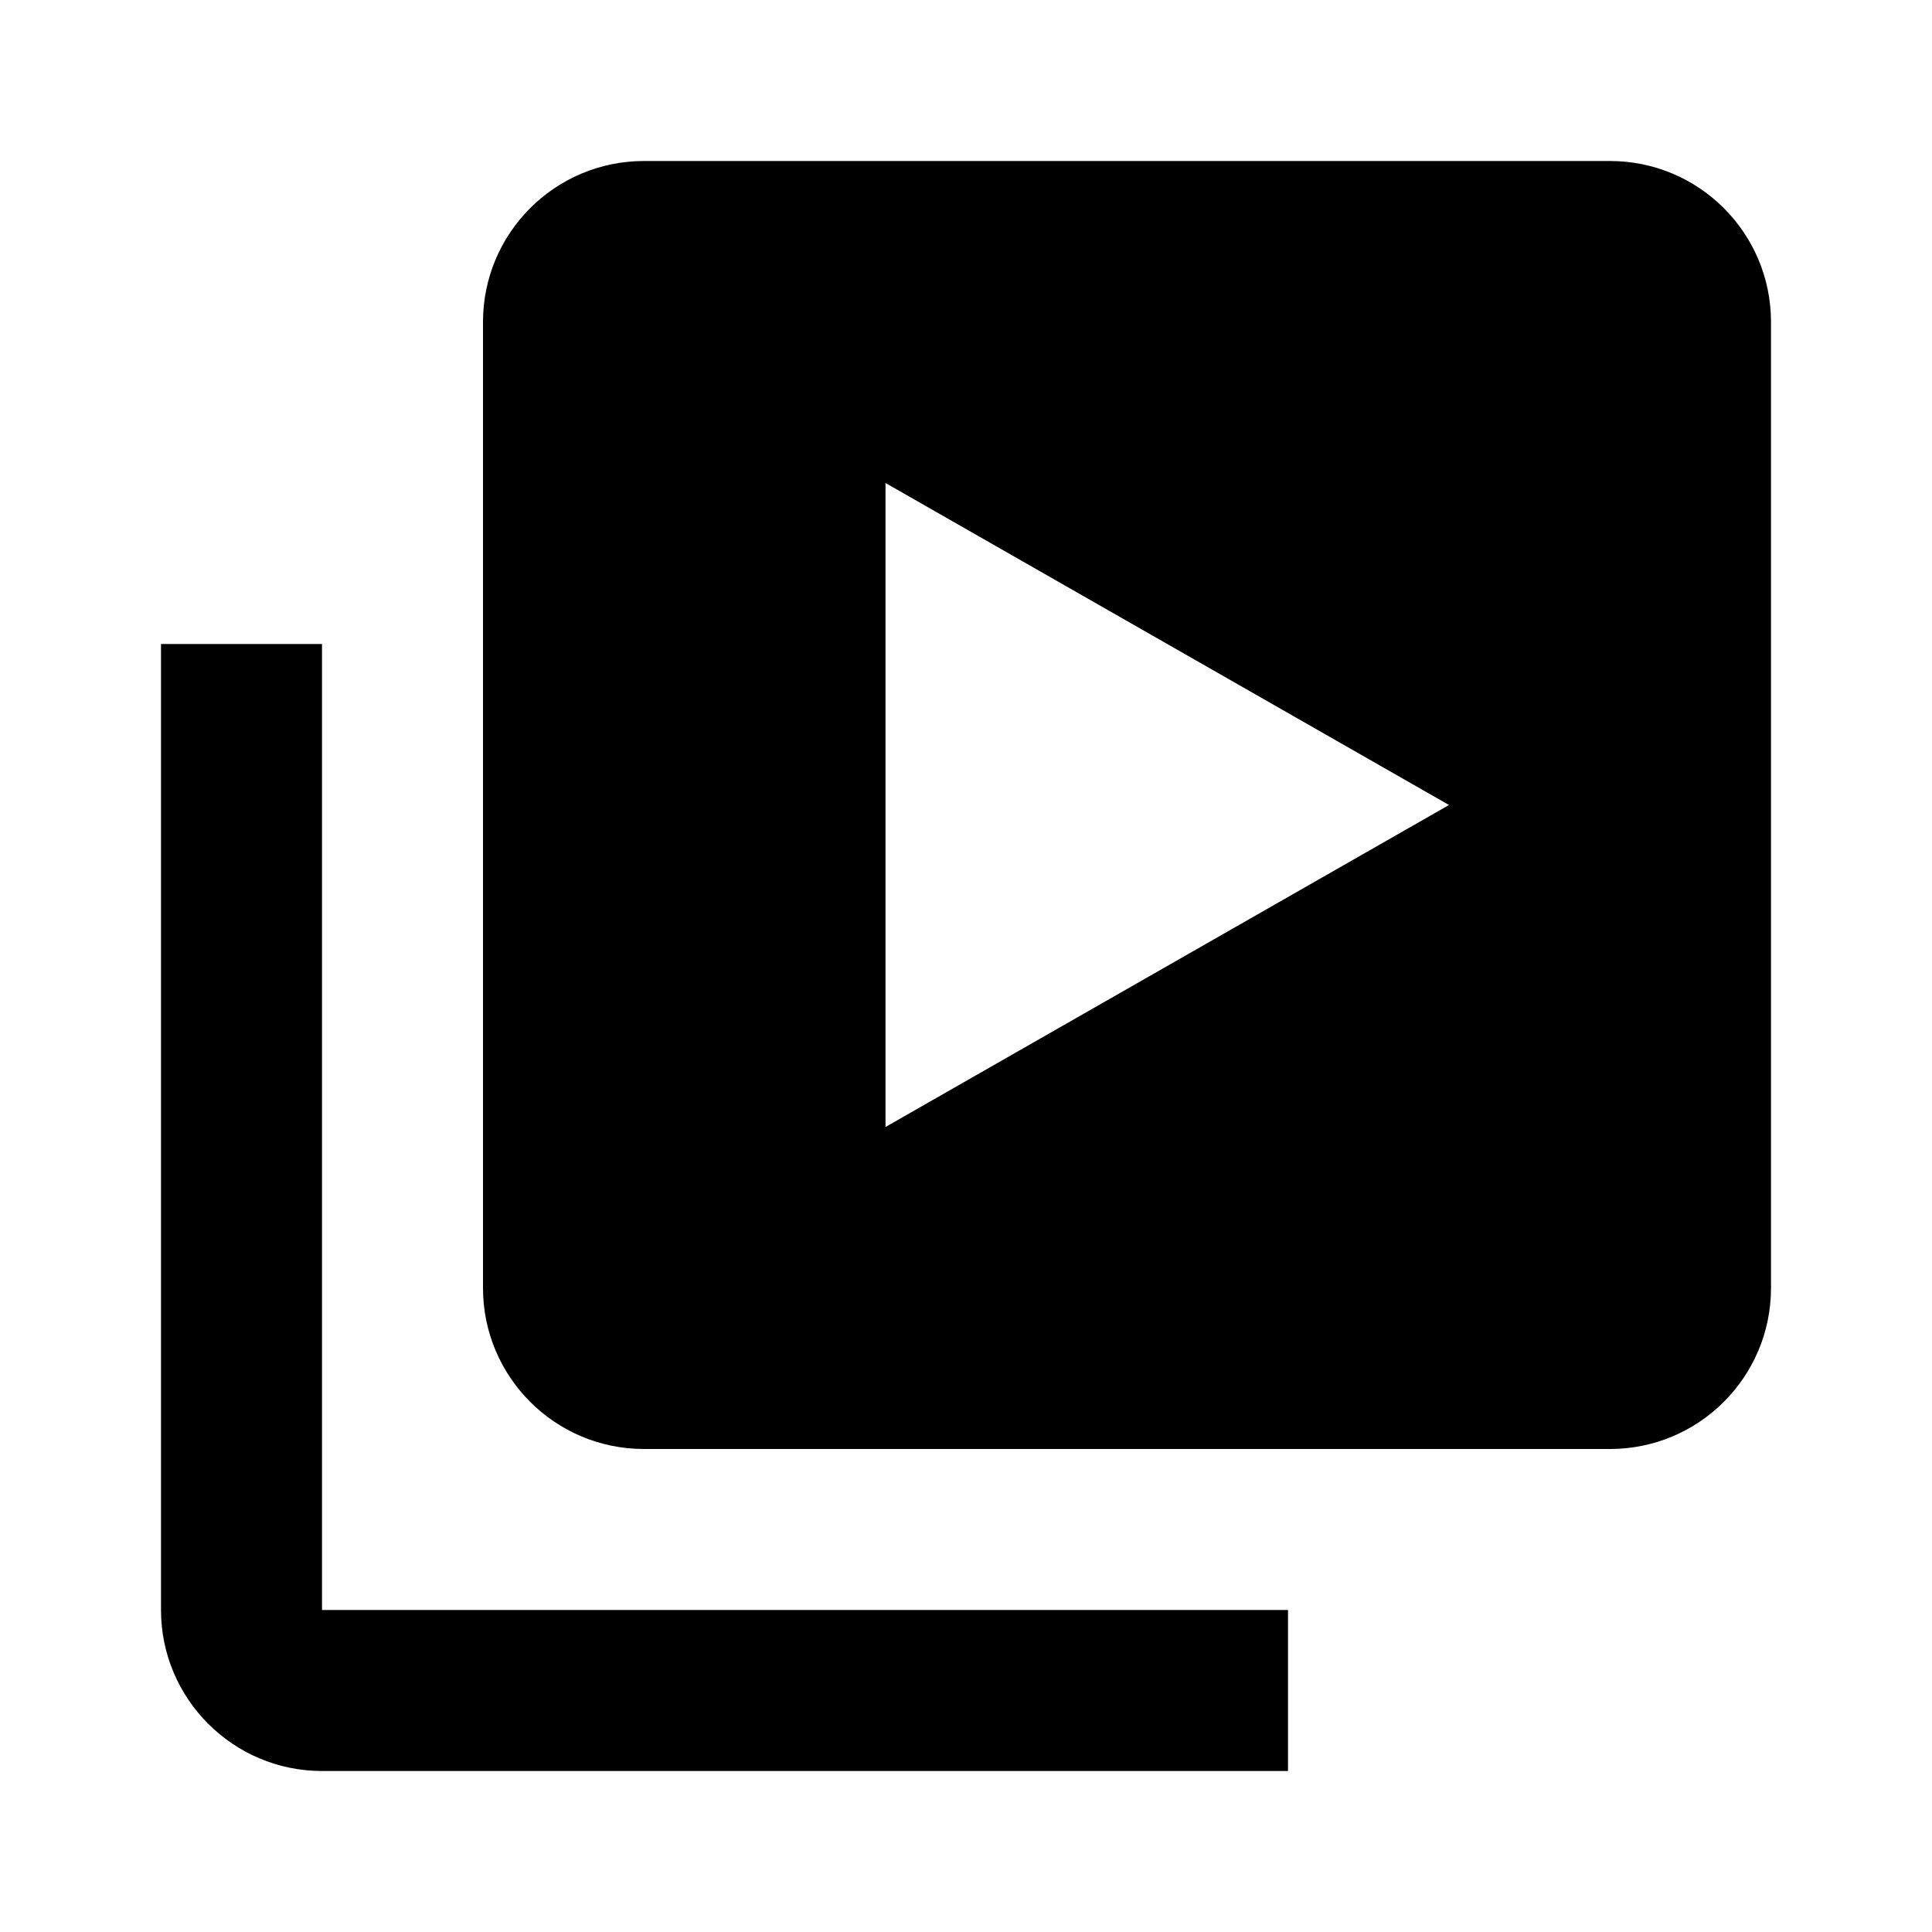
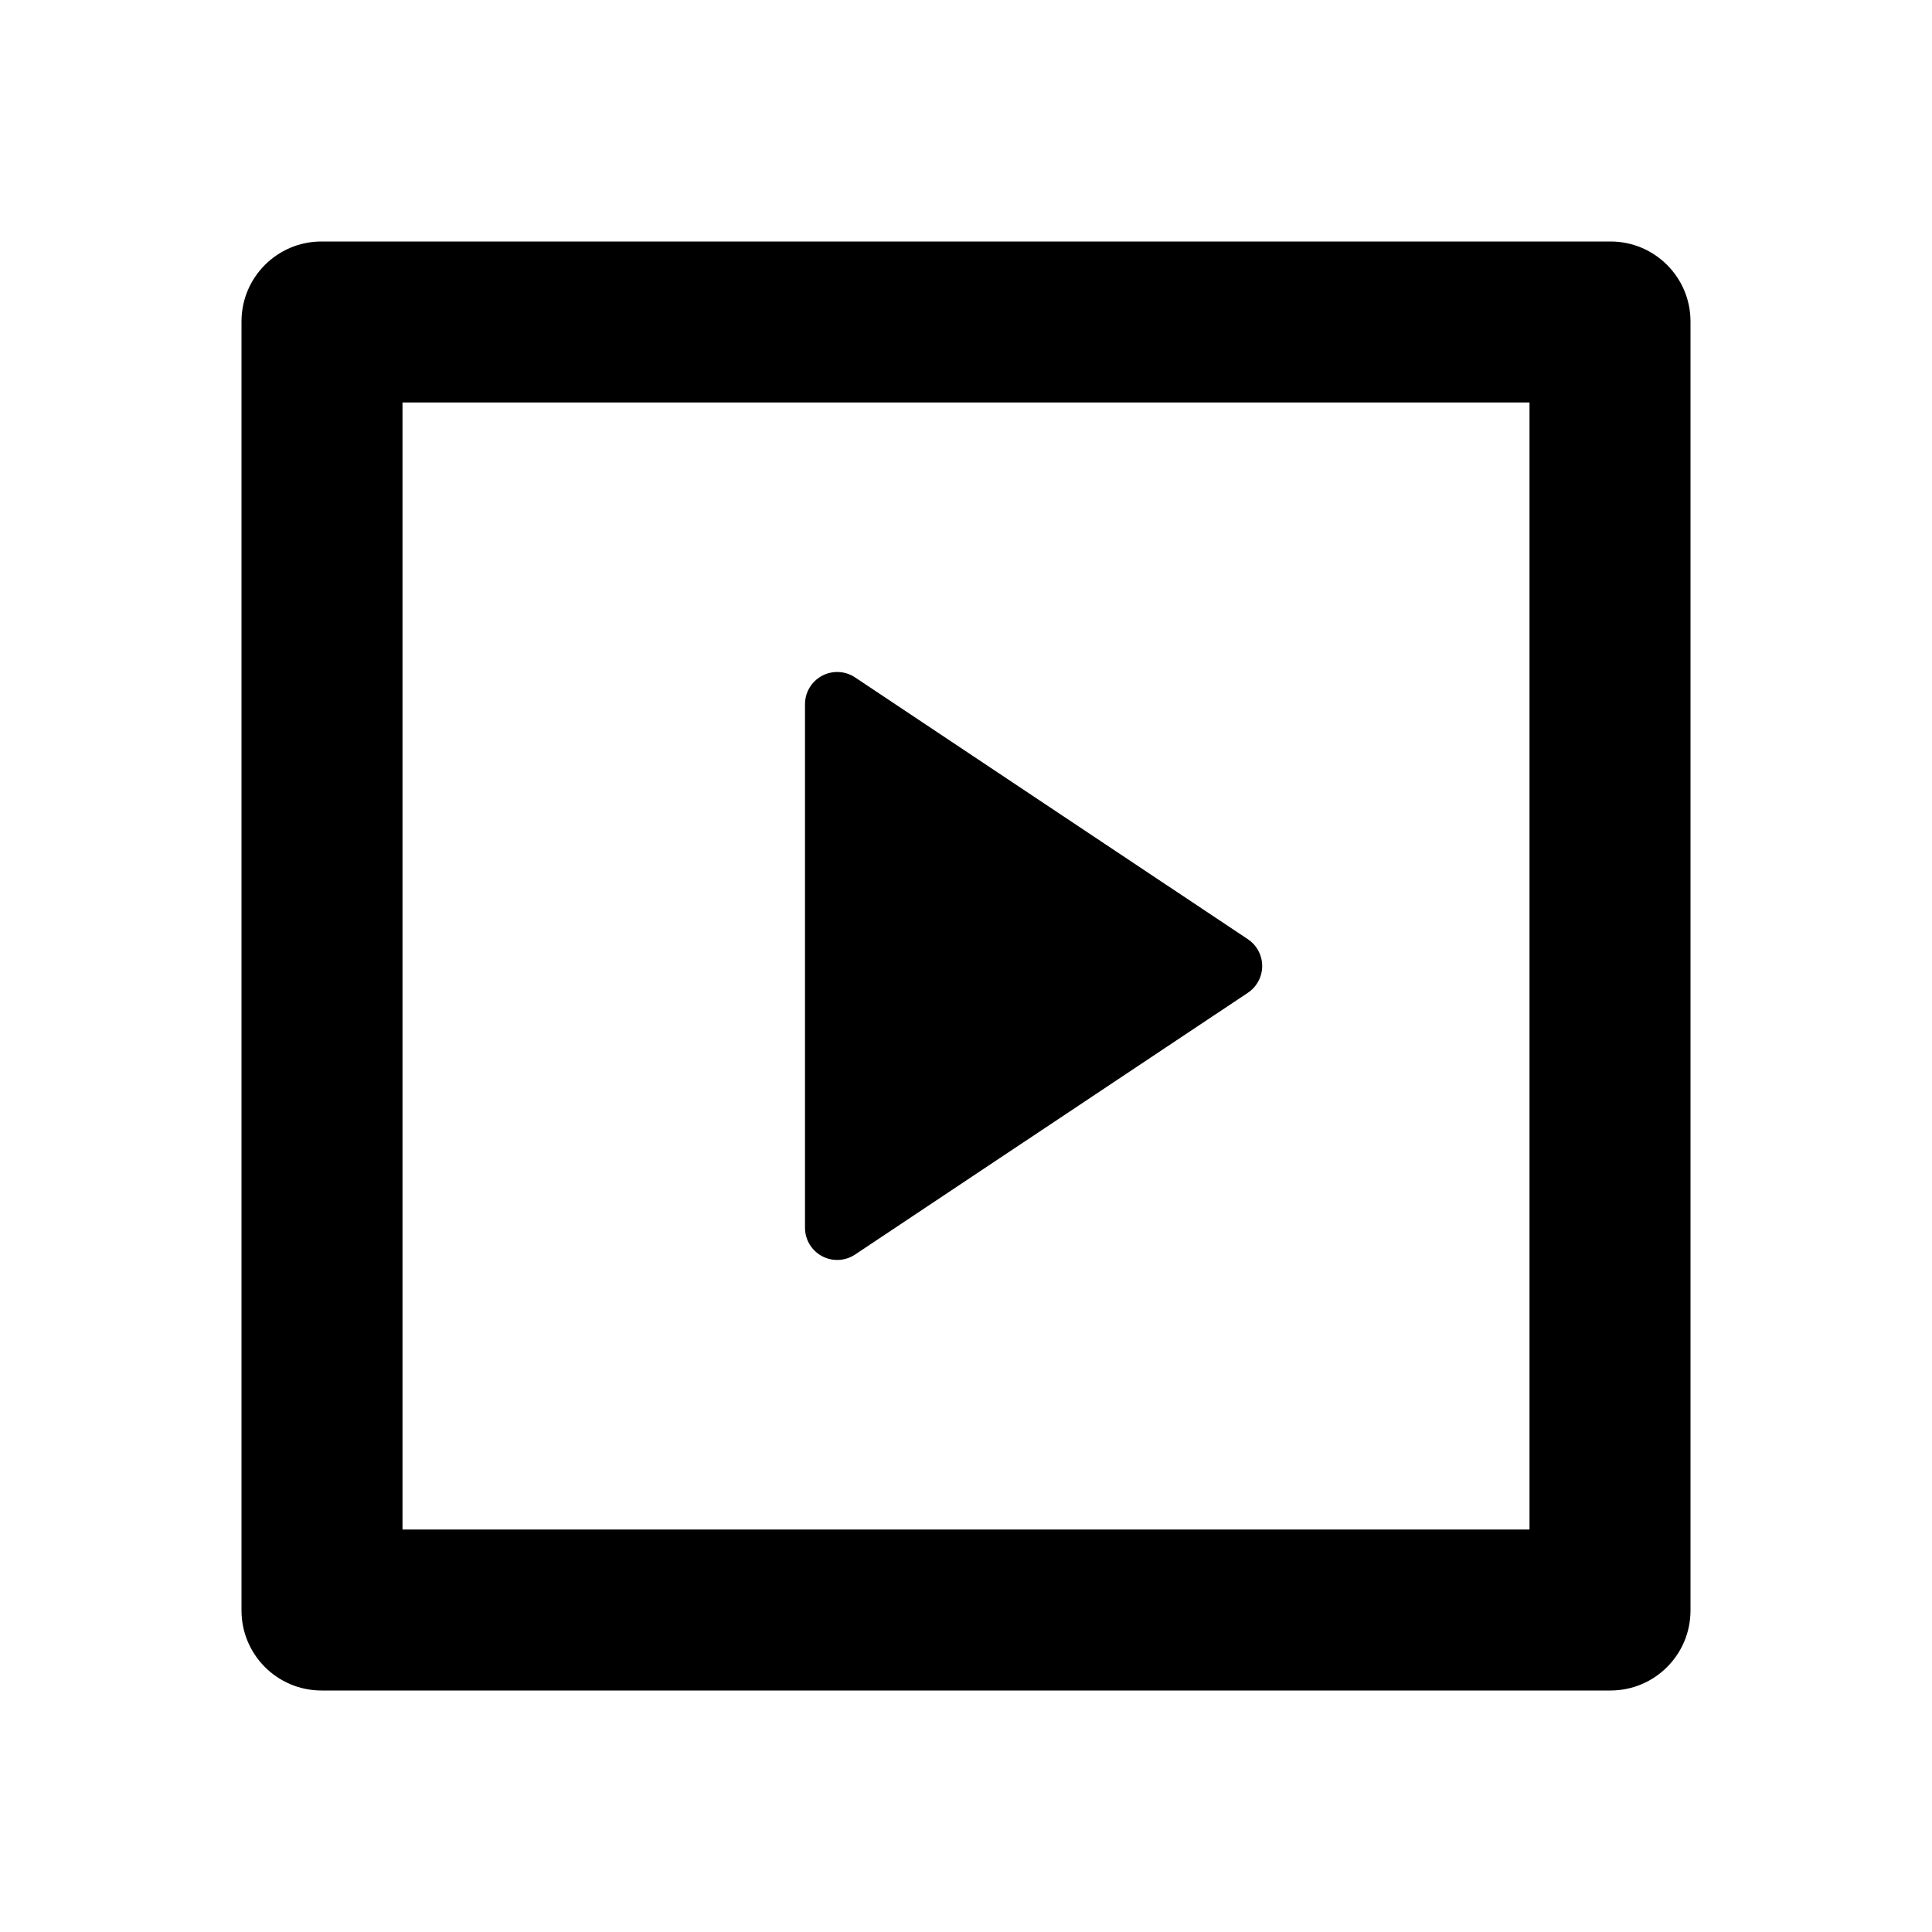
- <svg xmlns="http://www.w3.org/2000/svg" width="24" height="24" viewBox="0 0 24 24">
-   <path fill="none" d="M11 14l7-4-7-4z" />
-   <path d="M4 8H2v12c0 1.103.897 2 2 2h12v-2H4V8z" />
-   <path d="M20 2H8a2 2 0 00-2 2v12a2 2 0 002 2h12a2 2 0 002-2V4a2 2 0 00-2-2zm-9 12V6l7 4-7 4z" />
+ <svg xmlns="http://www.w3.org/2000/svg" width="24" height="24">
+   <path fill="none" d="M0 0h24v24H0z" />
+   <path d="M3 3.993C3 3.445 3.445 3 3.993 3h16.014c.548 0 .993.445.993.993v16.014a.994.994 0 01-.993.993H3.993A.994.994 0 013 20.007V3.993zM5 5v14h14V5H5zm5.622 3.415l4.879 3.252a.4.4 0 010 .666l-4.88 3.252a.4.4 0 01-.621-.332V8.747a.4.4 0 01.622-.332z" />
</svg>
